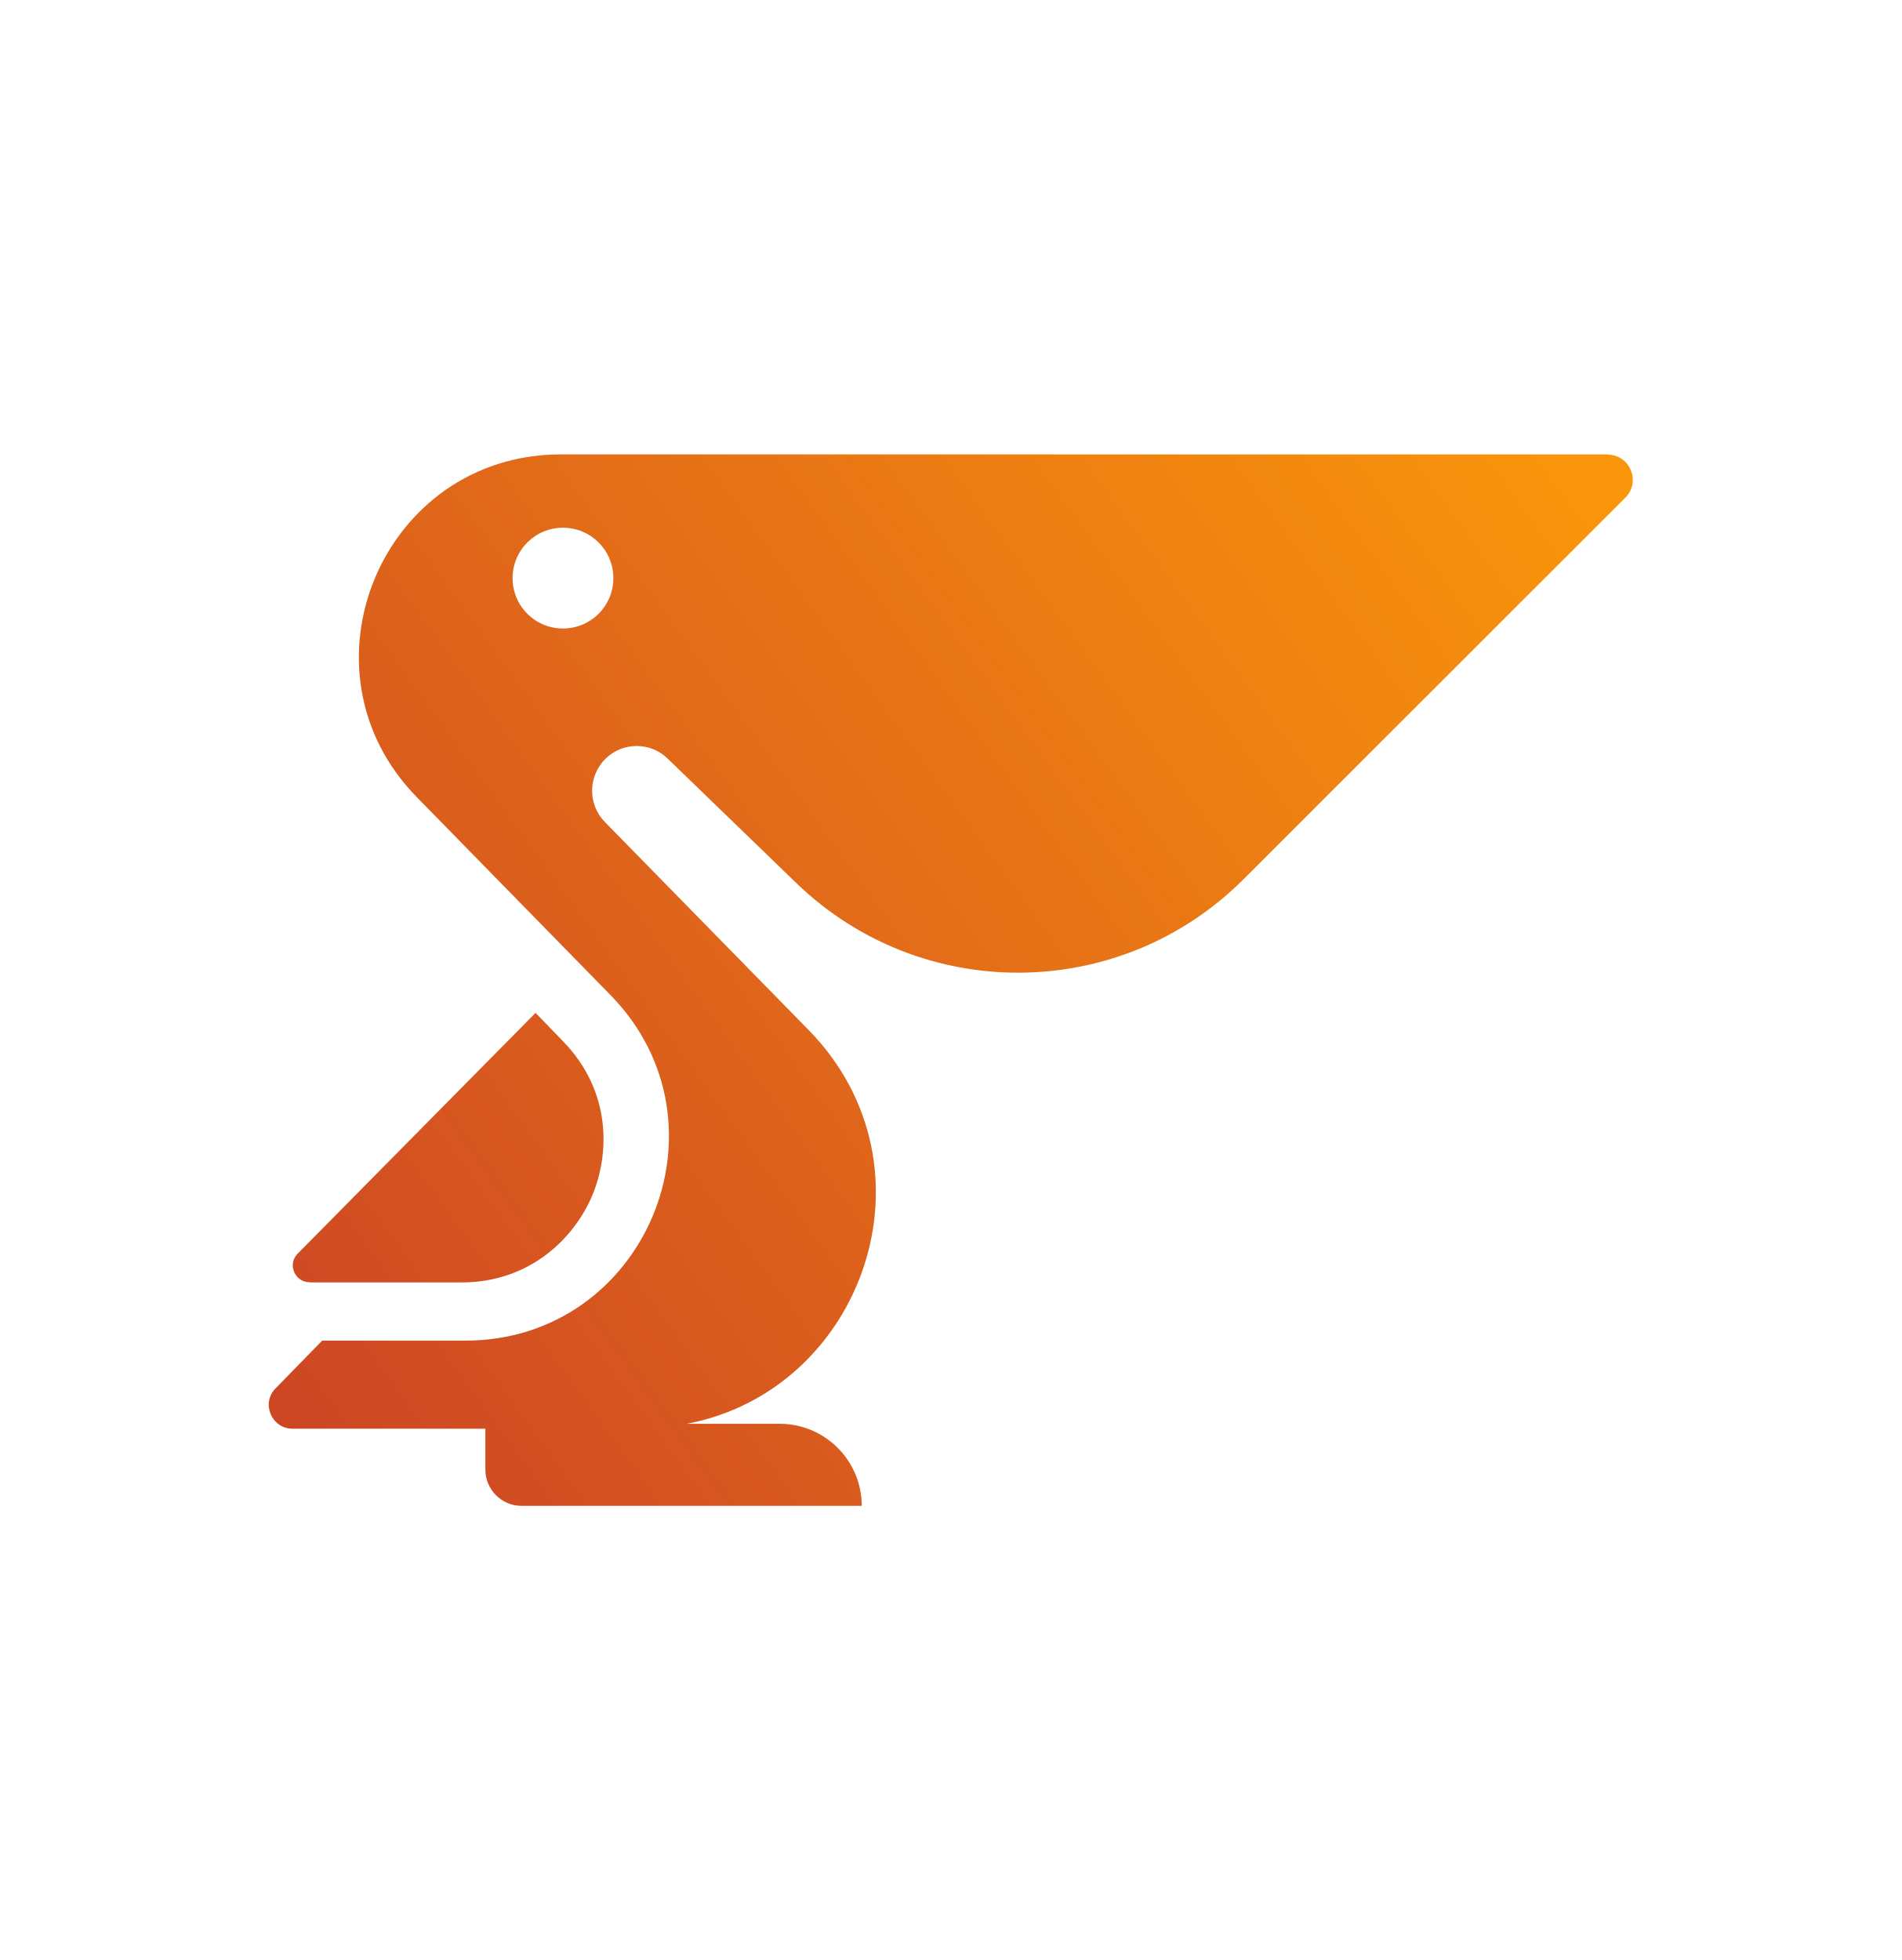
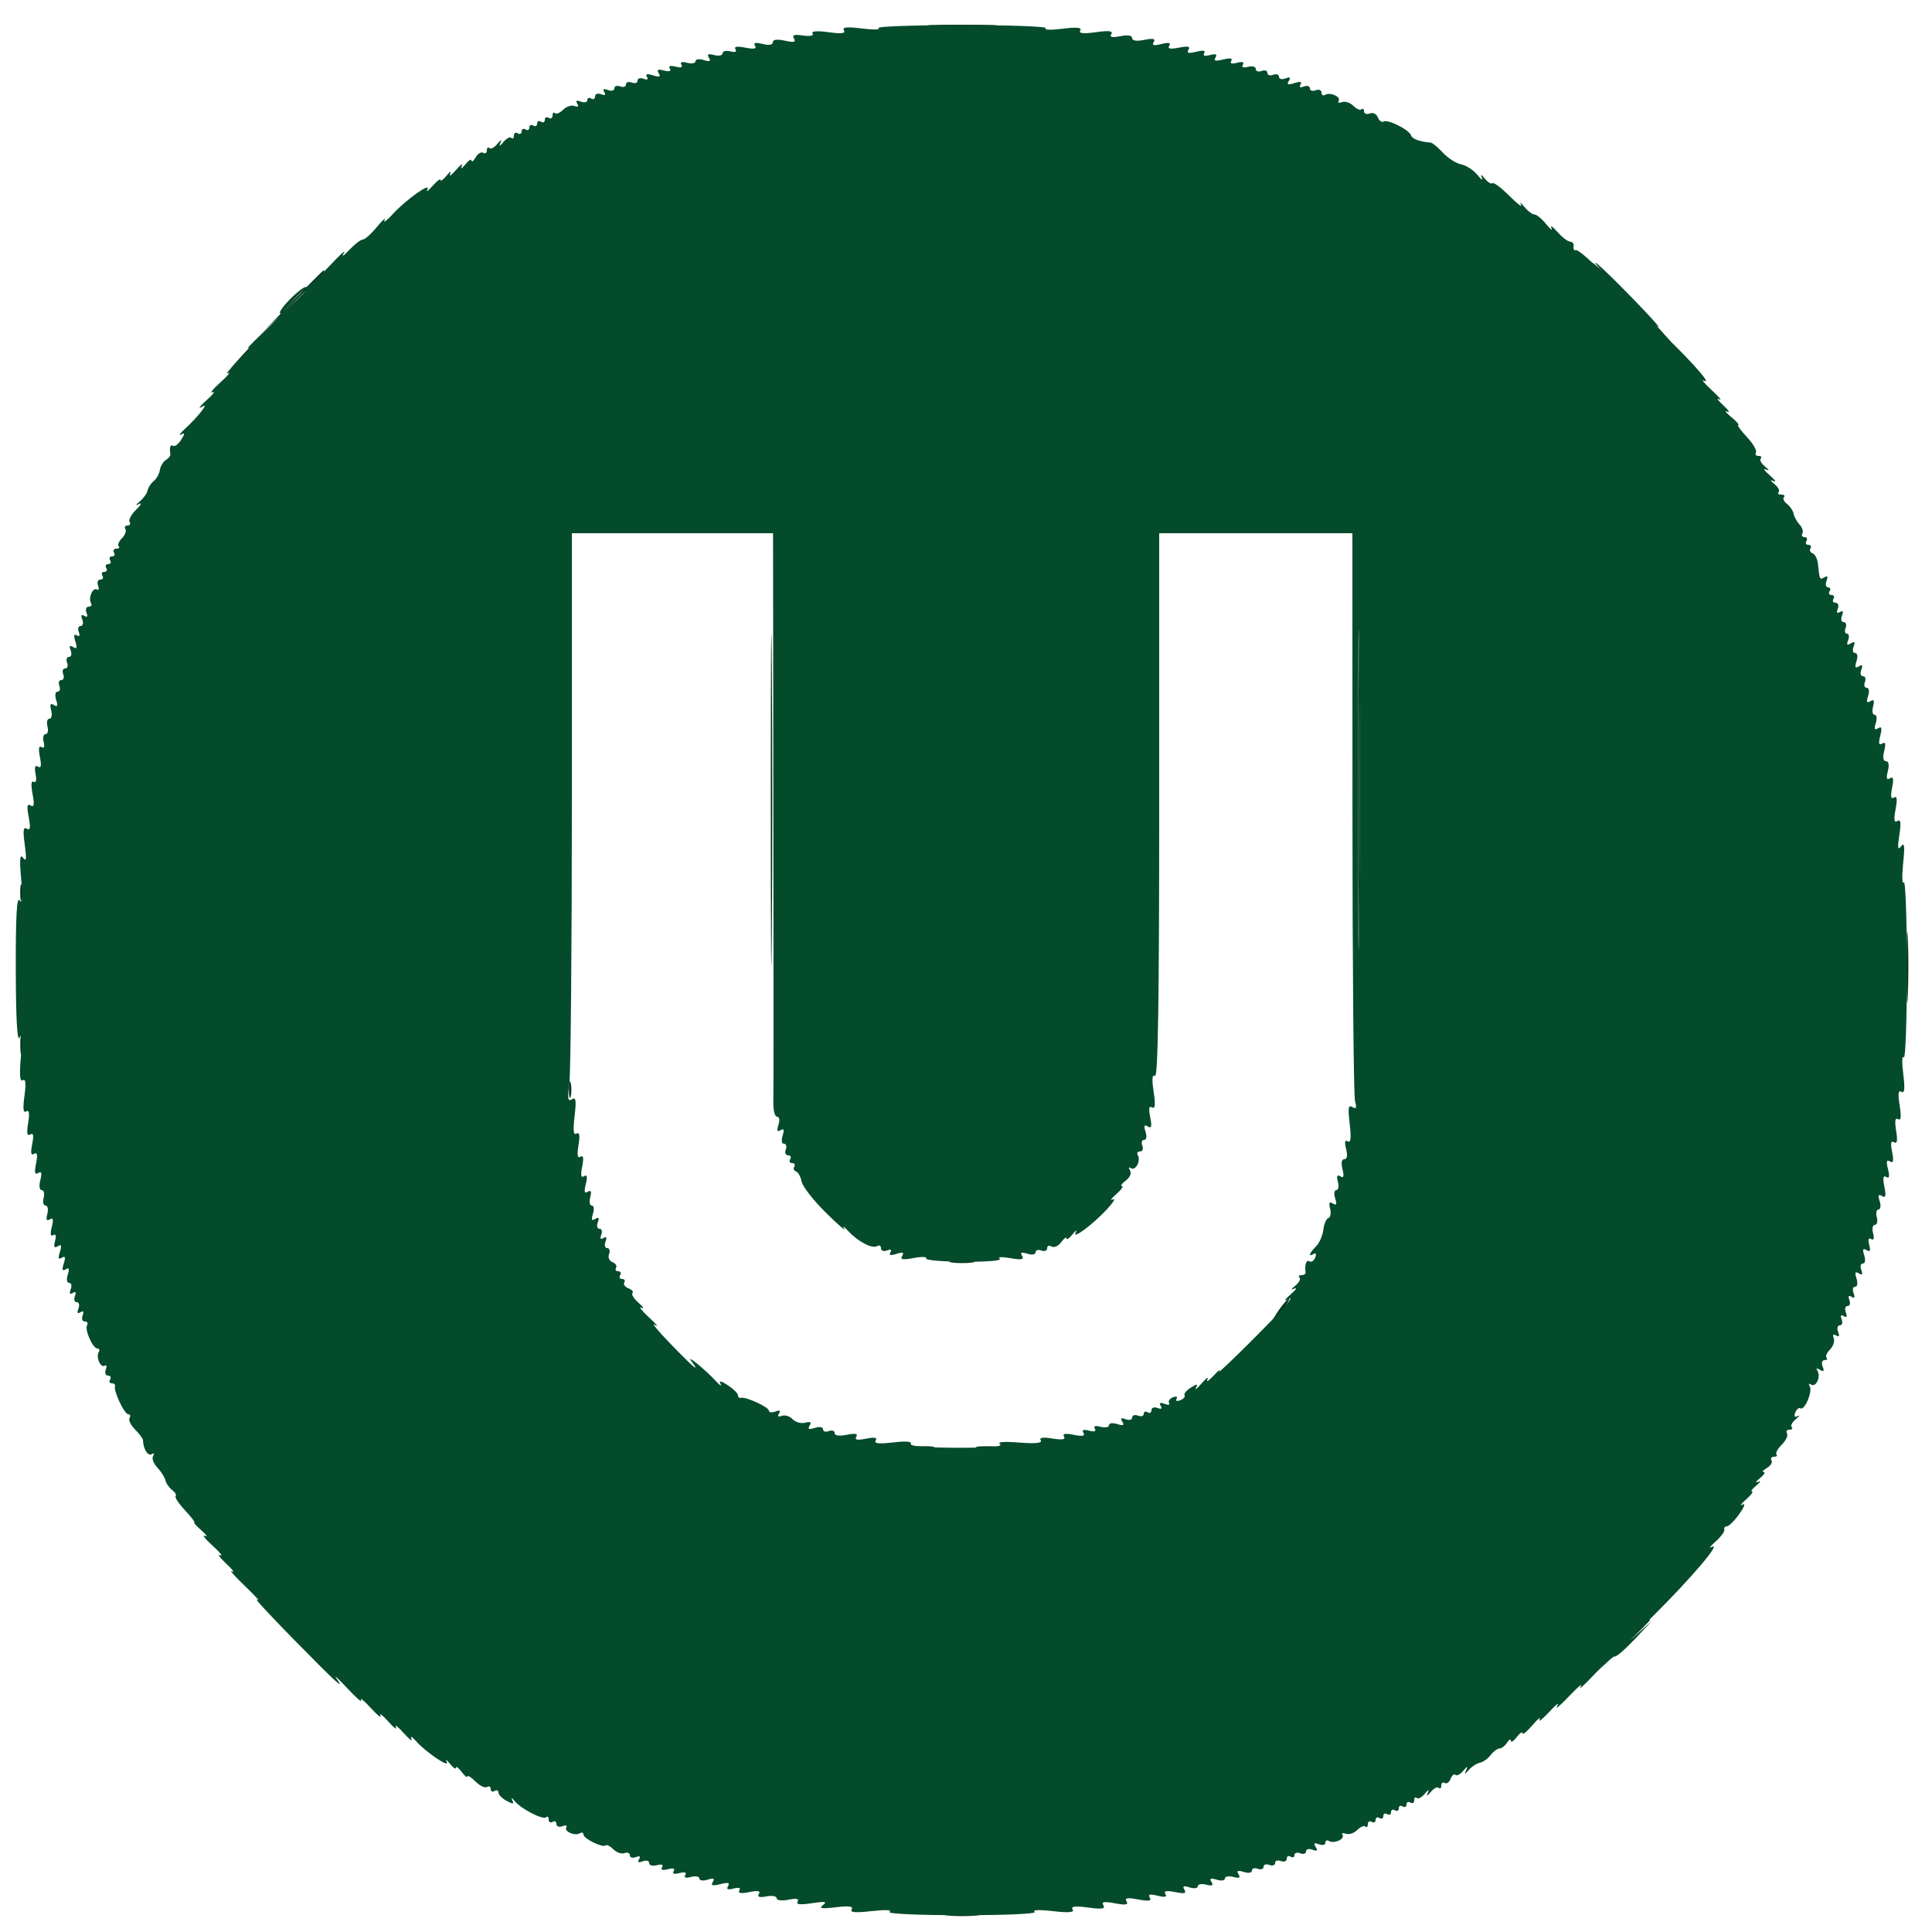
- <svg xmlns="http://www.w3.org/2000/svg" id="Layer_1" version="1.1" viewBox="0 0 852.9 879.1">
-   <defs>
-     <style>
-       .st0 {
-         fill: url(#linear-gradient1);
-       }
- 
-       .st1 {
-         fill: url(#linear-gradient);
-       }
-     </style>
-     <linearGradient id="linear-gradient" x1="697" y1="178.3" x2="113.3" y2="602.5" gradientUnits="userSpaceOnUse">
-       <stop offset="0" stop-color="#fa960b" />
-       <stop offset="1" stop-color="#ce4724" />
-     </linearGradient>
-     <linearGradient id="linear-gradient1" x1="685.5" y1="162.4" x2="101.7" y2="586.7" gradientUnits="userSpaceOnUse">
-       <stop offset="0" stop-color="#fa960b" />
-       <stop offset="1" stop-color="#ce4724" />
-     </linearGradient>
-   </defs>
-   <path class="st1" d="M138.8,575.2h68.1c31.1,0,50.7-20.1,58.7-38.9,7.9-18.8,8.7-46.8-13-69.2l-12.4-12.8-106.7,108c-4.7,4.7-1.3,12.8,5.3,12.8Z" />
-   <path class="st0" d="M721,203.8H251.6c-80.2,0-120.7,96.6-64.6,153.8l87.1,89c56.1,57.8,15.2,154.7-65.4,154.7h-64.2l-20.9,21.4c-6.6,6.7-1.8,18.1,7.6,18.1h86.5v18.4c0,8.9,7.3,16.2,16.2,16.2h152.6c0-20.3-16.5-36.8-36.8-36.8h-41.7c79-14.9,114.7-114.9,54.9-176.4l-91.6-93.5c-7.8-8-7.6-20.7.4-28.5,3.9-3.8,8.9-5.6,13.9-5.6s10.1,1.9,13.9,5.7l57.6,55.7c56.1,54.3,145.4,53.6,200.6-1.6l171.3-171.2c7.1-7.1,2.1-19.3-8-19.3ZM252.5,281.9c-12.5,0-22.6-10.1-22.6-22.6s10.1-22.6,22.6-22.6,22.6,10.1,22.6,22.6-10.1,22.6-22.6,22.6Z" />
+ <svg xmlns="http://www.w3.org/2000/svg" width="500" height="500" viewBox="0 0 500 500" version="1.1">
+   <path d="M 241.750 6.743 C 245.738 6.932, 252.262 6.932, 256.250 6.743 C 260.238 6.553, 256.975 6.397, 249 6.397 C 241.025 6.397, 237.762 6.553, 241.750 6.743 M 415.500 72 C 417.648 74.200, 419.631 76, 419.906 76 C 420.181 76, 418.648 74.200, 416.500 72 C 414.352 69.800, 412.369 68, 412.094 68 C 411.819 68, 413.352 69.800, 415.500 72 M 75.477 78.250 L 67.500 86.500 75.750 78.523 C 83.412 71.115, 84.456 70, 83.727 70 C 83.576 70, 79.864 73.713, 75.477 78.250 M 426 82.313 C 426 82.485, 427.462 83.948, 429.250 85.563 L 432.500 88.500 429.563 85.250 C 426.825 82.221, 426 81.540, 426 82.313 M 62.437 92.250 L 59.500 95.500 62.750 92.563 C 64.537 90.948, 66 89.485, 66 89.313 C 66 88.540, 65.175 89.221, 62.437 92.250 M 199.473 207 C 199.473 245.225, 199.598 260.862, 199.750 241.750 C 199.902 222.637, 199.902 191.362, 199.750 172.250 C 199.598 153.137, 199.473 168.775, 199.473 207 M 351.472 204.500 C 351.472 241.350, 351.597 256.280, 351.750 237.677 C 351.902 219.075, 351.902 188.925, 351.749 170.677 C 351.597 152.430, 351.472 167.650, 351.472 204.500 M 5.232 231 C 5.232 232.925, 5.438 233.713, 5.689 232.750 C 5.941 231.787, 5.941 230.213, 5.689 229.250 C 5.438 228.287, 5.232 229.075, 5.232 231 M 493.400 250.500 C 493.401 258.750, 493.556 261.992, 493.744 257.704 C 493.932 253.417, 493.931 246.667, 493.742 242.704 C 493.552 238.742, 493.399 242.250, 493.400 250.500 M 5.252 270.500 C 5.263 272.700, 5.468 273.482, 5.707 272.238 C 5.946 270.994, 5.937 269.194, 5.687 268.238 C 5.437 267.282, 5.241 268.300, 5.252 270.500 M 147.232 282 C 147.232 283.925, 147.438 284.712, 147.689 283.750 C 147.941 282.788, 147.941 281.212, 147.689 280.250 C 147.438 279.288, 147.232 280.075, 147.232 282 M 246.250 326.716 C 247.762 326.945, 250.238 326.945, 251.750 326.716 C 253.262 326.487, 252.025 326.300, 249 326.300 C 245.975 326.300, 244.738 326.487, 246.250 326.716 M 331 339 C 329.825 340.650, 329.089 342, 329.364 342 C 329.639 342, 330.825 340.650, 332 339 C 333.175 337.350, 333.911 336, 333.636 336 C 333.361 336, 332.175 337.350, 331 339 M 236.750 374.706 C 237.988 374.944, 240.012 374.944, 241.250 374.706 C 242.488 374.467, 241.475 374.272, 239 374.272 C 236.525 374.272, 235.512 374.467, 236.750 374.706 M 253.264 374.718 C 254.784 374.947, 257.034 374.941, 258.264 374.704 C 259.494 374.467, 258.250 374.279, 255.500 374.286 C 252.750 374.294, 251.744 374.488, 253.264 374.718 M 419.971 425.750 L 413.500 432.500 420.250 426.029 C 423.962 422.470, 427 419.432, 427 419.279 C 427 418.543, 425.982 419.480, 419.971 425.750 M 245.250 495.728 C 247.313 495.944, 250.688 495.944, 252.750 495.728 C 254.813 495.513, 253.125 495.336, 249 495.336 C 244.875 495.336, 243.188 495.513, 245.250 495.728" stroke="none" fill="#04341c" fill-rule="evenodd" />
+   <path d="M 227.345 7.273 C 227.980 7.699, 226.070 7.744, 223.099 7.375 C 219.178 6.886, 217.890 7.014, 218.401 7.839 C 218.907 8.659, 217.791 8.796, 214.395 8.331 C 211.427 7.924, 209.910 8.046, 210.291 8.662 C 210.654 9.250, 209.665 9.458, 207.805 9.185 C 205.523 8.850, 204.916 9.056, 205.483 9.973 C 206.062 10.909, 205.482 11.045, 203.125 10.527 C 201.105 10.084, 200 10.230, 200 10.940 C 200 11.628, 199.012 11.790, 197.351 11.373 C 195.505 10.910, 194.914 11.051, 195.401 11.839 C 195.893 12.636, 195.152 12.780, 192.894 12.329 C 190.746 11.899, 189.906 12.038, 190.346 12.751 C 190.759 13.419, 190.260 13.619, 189.001 13.290 C 187.901 13.002, 187 13.227, 187 13.790 C 187 14.352, 186.030 14.559, 184.844 14.249 C 183.274 13.838, 182.900 14.029, 183.469 14.950 C 184.045 15.881, 183.691 16.037, 182.125 15.540 C 180.951 15.167, 180 15.301, 180 15.839 C 180 16.375, 179.030 16.559, 177.844 16.249 C 176.462 15.888, 175.924 16.067, 176.345 16.749 C 176.766 17.431, 176.228 17.611, 174.845 17.249 C 173.462 16.888, 172.924 17.067, 173.345 17.749 C 173.766 18.431, 173.228 18.611, 171.845 18.249 C 170.274 17.838, 169.900 18.029, 170.469 18.950 C 171.051 19.892, 170.676 20.032, 169 19.500 C 167.479 19.017, 166.969 19.141, 167.427 19.881 C 167.851 20.568, 167.525 20.755, 166.552 20.382 C 165.698 20.054, 165 20.270, 165 20.862 C 165 21.453, 164.325 21.678, 163.500 21.362 C 162.675 21.045, 162 21.270, 162 21.862 C 162 22.453, 161.325 22.678, 160.500 22.362 C 159.675 22.045, 159 22.270, 159 22.862 C 159 23.454, 158.252 23.650, 157.336 23.299 C 156.225 22.872, 155.910 23.045, 156.388 23.819 C 156.856 24.575, 156.566 24.771, 155.552 24.382 C 154.696 24.053, 154 24.309, 154 24.952 C 154 25.593, 153.550 25.840, 153 25.500 C 152.450 25.160, 152 25.344, 152 25.910 C 152 26.475, 151.251 26.650, 150.336 26.299 C 149.225 25.872, 148.910 26.045, 149.388 26.819 C 149.842 27.553, 149.583 27.777, 148.681 27.431 C 147.898 27.131, 146.578 27.564, 145.748 28.395 C 144.918 29.225, 143.960 29.626, 143.619 29.286 C 143.279 28.945, 143 29.218, 143 29.892 C 143 30.566, 142.550 30.840, 142 30.500 C 141.450 30.160, 141 30.385, 141 31 C 141 31.615, 140.550 31.840, 140 31.500 C 139.450 31.160, 139 31.385, 139 32 C 139 32.615, 138.550 32.840, 138 32.500 C 137.450 32.160, 137 32.385, 137 33 C 137 33.615, 136.550 33.840, 136 33.500 C 135.450 33.160, 135 33.385, 135 34 C 135 34.615, 134.550 34.840, 134 34.500 C 133.450 34.160, 133 34.434, 133 35.108 C 133 35.782, 132.707 36.040, 132.349 35.682 C 131.991 35.324, 131.057 35.812, 130.275 36.766 C 129.325 37.923, 129.067 38.001, 129.500 37 C 129.933 35.999, 129.675 36.077, 128.725 37.234 C 127.943 38.188, 127.009 38.676, 126.651 38.318 C 126.293 37.960, 126 38.218, 126 38.892 C 126 39.566, 125.578 39.857, 125.061 39.538 C 124.545 39.219, 123.659 39.755, 123.092 40.729 C 122.525 41.703, 122.047 42.076, 122.030 41.559 C 122.014 41.041, 121.292 41.491, 120.426 42.559 C 119.560 43.626, 119.149 43.825, 119.513 43 C 119.876 42.175, 119.195 42.625, 118 44 C 116.805 45.375, 116.124 45.825, 116.487 45 C 116.851 44.175, 116.440 44.374, 115.574 45.441 C 114.708 46.509, 114 47.021, 114 46.580 C 114 46.139, 113.066 46.841, 111.924 48.139 C 110.782 49.438, 110.188 49.849, 110.604 49.053 C 111.698 46.963, 105.059 51.671, 101.666 55.392 C 100.107 57.101, 99.140 57.825, 99.517 57 C 99.895 56.175, 99 56.962, 97.529 58.750 C 96.058 60.537, 94.416 62, 93.880 62 C 93.343 62, 91.745 63.237, 90.327 64.750 C 88.910 66.263, 88.306 66.600, 88.986 65.500 C 89.665 64.400, 87.916 65.975, 85.099 69 C 82.282 72.025, 79.599 74.410, 79.137 74.299 C 78.675 74.189, 76.792 75.652, 74.952 77.549 C 73.113 79.447, 72.033 81.014, 72.554 81.032 C 73.074 81.049, 71.025 83.356, 68 86.158 C 64.975 88.959, 63.400 90.694, 64.500 90.012 C 65.600 89.330, 64.475 90.698, 62 93.053 C 59.525 95.408, 58.175 96.997, 59 96.583 C 59.825 96.170, 58.925 97.257, 57 99 C 55.075 100.743, 54.175 101.873, 55 101.512 C 55.825 101.151, 55.150 102.062, 53.500 103.537 C 51.850 105.013, 51.175 105.859, 52 105.418 C 53.325 104.710, 53.328 104.843, 52.032 106.558 C 51.225 107.626, 49.425 109.545, 48.032 110.822 C 46.639 112.100, 46.096 112.840, 46.824 112.468 C 47.911 111.912, 47.919 112.156, 46.874 113.831 C 46.173 114.953, 45.240 115.648, 44.800 115.376 C 44.088 114.936, 43.832 115.745, 44.085 117.638 C 44.132 117.989, 43.602 118.628, 42.906 119.058 C 42.210 119.488, 41.522 120.651, 41.376 121.643 C 41.231 122.634, 40.524 123.909, 39.806 124.476 C 39.088 125.043, 38.360 126.151, 38.188 126.938 C 38.017 127.726, 37.117 128.995, 36.188 129.759 C 35.050 130.696, 34.989 130.913, 36 130.427 C 36.825 130.030, 36.478 130.699, 35.228 131.913 C 33.978 133.126, 33.217 134.542, 33.537 135.060 C 33.856 135.577, 33.615 136, 33 136 C 32.385 136, 32.138 136.414, 32.450 136.919 C 32.763 137.425, 32.361 138.496, 31.557 139.300 C 30.753 140.104, 30.374 141.040, 30.714 141.381 C 31.055 141.721, 30.782 142, 30.108 142 C 29.434 142, 29.160 142.450, 29.500 143 C 29.840 143.550, 29.615 144, 29 144 C 28.385 144, 28.160 144.450, 28.500 145 C 28.840 145.550, 28.615 146, 28 146 C 27.385 146, 27.160 146.450, 27.500 147 C 27.840 147.550, 27.615 148, 27 148 C 26.385 148, 26.160 148.450, 26.500 149 C 26.840 149.550, 26.593 150, 25.952 150 C 25.309 150, 25.053 150.696, 25.382 151.552 C 25.709 152.406, 25.579 152.858, 25.093 152.558 C 24.027 151.899, 22.762 154.806, 23.556 156.090 C 23.865 156.591, 23.593 157, 22.952 157 C 22.309 157, 22.053 157.696, 22.382 158.552 C 22.771 159.566, 22.575 159.856, 21.819 159.388 C 21.045 158.910, 20.872 159.225, 21.299 160.336 C 21.650 161.252, 21.454 162, 20.862 162 C 20.270 162, 20.054 162.698, 20.382 163.552 C 20.755 164.525, 20.568 164.851, 19.881 164.427 C 19.141 163.969, 19.017 164.479, 19.500 166 C 20.035 167.686, 19.894 168.053, 18.937 167.461 C 18.029 166.900, 17.845 167.153, 18.299 168.336 C 18.650 169.252, 18.454 170, 17.862 170 C 17.270 170, 17.045 170.675, 17.362 171.500 C 17.678 172.325, 17.453 173, 16.862 173 C 16.270 173, 16.045 173.675, 16.362 174.500 C 16.678 175.325, 16.453 176, 15.862 176 C 15.270 176, 15.045 176.675, 15.362 177.500 C 15.678 178.325, 15.471 179, 14.901 179 C 14.300 179, 14.148 179.892, 14.540 181.125 C 15.037 182.691, 14.881 183.045, 13.950 182.469 C 13.029 181.900, 12.838 182.274, 13.249 183.844 C 13.559 185.030, 13.352 186, 12.790 186 C 12.227 186, 12.002 186.900, 12.290 188 C 12.577 189.100, 12.352 190, 11.790 190 C 11.227 190, 11.002 190.901, 11.290 192.001 C 11.619 193.260, 11.419 193.759, 10.751 193.346 C 10.038 192.906, 9.899 193.746, 10.329 195.894 C 10.780 198.151, 10.636 198.893, 9.840 198.401 C 9.069 197.925, 8.869 198.536, 9.211 200.321 C 9.515 201.913, 9.321 202.699, 8.717 202.325 C 8.081 201.932, 7.976 203.058, 8.425 205.454 C 8.950 208.249, 8.823 209.009, 7.925 208.454 C 7.028 207.899, 6.901 208.659, 7.425 211.454 C 7.949 214.243, 7.822 215.008, 6.929 214.456 C 6.027 213.899, 5.898 214.927, 6.406 218.608 C 6.917 222.302, 6.811 223.133, 5.974 222 C 5.144 220.877, 5.019 222.257, 5.479 227.500 C 5.912 232.447, 5.790 234.060, 5.061 233 C 4.338 231.948, 4.047 237.324, 4.086 251 C 4.122 263.887, 4.457 269.822, 5.075 268.500 C 5.700 267.162, 5.812 268.772, 5.413 273.366 C 4.996 278.162, 5.142 280.031, 5.896 279.564 C 6.644 279.102, 6.777 280.346, 6.331 283.605 C 5.878 286.909, 6.013 288.110, 6.783 287.634 C 7.542 287.165, 7.697 288.091, 7.285 290.633 C 6.860 293.253, 7.016 294.108, 7.829 293.606 C 8.638 293.106, 8.784 293.832, 8.329 296.106 C 7.874 298.379, 8.019 299.106, 8.829 298.606 C 9.638 298.106, 9.784 298.832, 9.329 301.106 C 8.858 303.458, 9.006 304.114, 9.884 303.572 C 10.748 303.038, 10.900 303.549, 10.432 305.416 C 10.053 306.923, 10.206 308, 10.798 308 C 11.356 308, 11.577 308.900, 11.290 310 C 11.002 311.100, 11.227 312, 11.790 312 C 12.352 312, 12.559 312.970, 12.249 314.156 C 11.853 315.670, 12.042 316.092, 12.883 315.573 C 13.756 315.033, 13.895 315.572, 13.394 317.565 C 12.940 319.373, 13.065 320.078, 13.761 319.648 C 14.429 319.235, 14.607 319.786, 14.249 321.155 C 13.838 322.726, 14.029 323.100, 14.950 322.531 C 15.892 321.949, 16.032 322.324, 15.500 324 C 14.981 325.635, 15.118 326.045, 16 325.500 C 16.882 324.955, 17.019 325.365, 16.500 327 C 15.981 328.635, 16.118 329.045, 17 328.500 C 17.872 327.961, 18.024 328.349, 17.540 329.875 C 17.148 331.108, 17.300 332, 17.901 332 C 18.471 332, 18.650 332.749, 18.299 333.664 C 17.872 334.775, 18.045 335.090, 18.819 334.612 C 19.575 334.144, 19.771 334.434, 19.382 335.448 C 19.054 336.302, 19.270 337, 19.862 337 C 20.454 337, 20.650 337.748, 20.299 338.664 C 19.872 339.775, 20.045 340.090, 20.819 339.612 C 21.575 339.144, 21.771 339.434, 21.382 340.448 C 21.053 341.304, 21.309 342, 21.952 342 C 22.593 342, 22.861 342.416, 22.546 342.925 C 21.833 344.079, 23.999 349, 25.220 349 C 25.714 349, 25.865 349.409, 25.556 349.910 C 24.762 351.194, 26.027 354.101, 27.093 353.442 C 27.579 353.142, 27.709 353.594, 27.382 354.448 C 27.053 355.304, 27.309 356, 27.952 356 C 28.593 356, 28.840 356.450, 28.500 357 C 28.160 357.550, 28.359 358, 28.941 358 C 29.523 358, 29.893 358.338, 29.762 358.750 C 29.361 360.015, 32.183 366, 33.180 366 C 33.696 366, 33.850 366.434, 33.523 366.964 C 33.195 367.493, 33.843 368.843, 34.964 369.964 C 36.084 371.084, 37.005 372.337, 37.012 372.750 C 37.047 374.936, 38.279 376.945, 39.227 376.360 C 39.859 375.969, 40.022 376.156, 39.618 376.809 C 39.238 377.424, 39.731 378.768, 40.714 379.797 C 41.696 380.825, 42.637 382.304, 42.805 383.083 C 42.973 383.862, 43.753 384.994, 44.539 385.599 C 45.326 386.203, 45.738 386.929, 45.455 387.212 C 45.172 387.494, 46.260 389.137, 47.872 390.863 C 49.484 392.588, 50.572 394, 50.290 394 C 50.009 394, 50.841 394.934, 52.139 396.076 C 53.438 397.218, 53.825 397.855, 53 397.492 C 52.175 397.129, 53.075 398.257, 55 400 C 56.925 401.743, 57.825 402.868, 57 402.500 C 56.175 402.132, 56.868 403.107, 58.539 404.666 C 60.210 406.225, 60.885 407.114, 60.039 406.642 C 59.193 406.169, 60.750 407.938, 63.500 410.572 C 66.250 413.206, 67.600 414.730, 66.500 413.958 C 65.400 413.187, 69.675 417.825, 76 424.265 C 87.256 435.728, 89.513 437.777, 86.996 434.250 C 86.309 433.288, 87.641 434.525, 89.956 437 C 92.271 439.475, 93.843 440.825, 93.451 440 C 93.058 439.175, 94.176 440.075, 95.937 442 C 97.697 443.925, 98.832 444.825, 98.459 444 C 98.086 443.175, 98.987 443.850, 100.463 445.500 C 101.938 447.150, 102.838 447.825, 102.463 447 C 102.087 446.175, 102.987 446.850, 104.463 448.500 C 105.938 450.150, 106.848 450.825, 106.486 450 C 106.123 449.175, 106.653 449.440, 107.663 450.589 C 110.196 453.470, 116.550 457.755, 115.606 455.947 C 115.191 455.151, 115.560 455.374, 116.426 456.441 C 117.292 457.509, 118 457.985, 118 457.500 C 118 457.015, 118.661 457.491, 119.468 458.559 C 120.276 459.626, 120.951 460.162, 120.968 459.750 C 120.986 459.337, 121.916 459.916, 123.036 461.036 C 124.157 462.157, 125.507 462.805, 126.036 462.477 C 126.566 462.150, 127 462.385, 127 463 C 127 463.615, 127.450 463.840, 128 463.500 C 128.550 463.160, 129 463.343, 129 463.906 C 129 464.469, 129.954 465.440, 131.121 466.065 C 132.830 466.979, 133.106 466.938, 132.547 465.850 C 132.164 465.107, 132.448 465.218, 133.176 466.096 C 134.917 468.196, 140.574 471.092, 141.373 470.293 C 141.718 469.949, 142 470.218, 142 470.892 C 142 471.566, 142.450 471.840, 143 471.500 C 143.550 471.160, 144 471.407, 144 472.048 C 144 472.691, 144.696 472.947, 145.552 472.618 C 146.406 472.291, 146.858 472.421, 146.558 472.907 C 145.899 473.973, 148.806 475.238, 150.090 474.444 C 150.591 474.135, 151 474.286, 151 474.780 C 151 475.841, 156.035 478.298, 156.748 477.585 C 157.018 477.316, 157.918 477.775, 158.748 478.605 C 159.578 479.436, 160.875 479.878, 161.629 479.589 C 162.383 479.300, 163 479.547, 163 480.138 C 163 480.730, 163.698 480.946, 164.552 480.618 C 165.566 480.229, 165.856 480.425, 165.388 481.181 C 164.910 481.955, 165.225 482.128, 166.336 481.701 C 167.258 481.347, 168 481.547, 168 482.148 C 168 482.745, 168.901 482.998, 170.001 482.710 C 171.262 482.380, 171.759 482.581, 171.345 483.251 C 170.924 483.933, 171.462 484.112, 172.845 483.751 C 174.228 483.389, 174.766 483.569, 174.345 484.251 C 173.924 484.933, 174.462 485.112, 175.845 484.751 C 177.228 484.389, 177.766 484.569, 177.345 485.251 C 176.924 485.933, 177.462 486.112, 178.844 485.751 C 180.030 485.441, 181 485.625, 181 486.161 C 181 486.699, 181.951 486.833, 183.125 486.460 C 184.682 485.966, 185.043 486.121, 184.476 487.039 C 183.894 487.980, 184.381 488.121, 186.435 487.606 C 188.428 487.105, 188.967 487.244, 188.427 488.117 C 187.908 488.958, 188.330 489.147, 189.845 488.751 C 191.226 488.390, 191.766 488.569, 191.346 489.249 C 190.906 489.962, 191.746 490.101, 193.894 489.671 C 196.151 489.220, 196.893 489.364, 196.401 490.160 C 195.924 490.932, 196.542 491.130, 198.351 490.784 C 199.808 490.505, 201 490.721, 201 491.264 C 201 491.830, 202.299 491.990, 204.050 491.640 C 206.129 491.224, 206.884 491.378, 206.423 492.124 C 205.950 492.889, 207.064 493.017, 210.123 492.550 C 213.511 492.033, 214.161 492.140, 213 493.023 C 211.837 493.908, 212.580 494.037, 216.302 493.595 C 219.713 493.189, 220.903 493.349, 220.410 494.145 C 219.912 494.952, 221.367 495.076, 225.609 494.589 C 229.031 494.196, 230.965 494.276, 230.223 494.782 C 229.480 495.288, 237.323 495.651, 249 495.651 C 260.677 495.651, 268.520 495.288, 267.777 494.782 C 267.035 494.276, 268.969 494.196, 272.391 494.589 C 276.633 495.076, 278.088 494.952, 277.590 494.145 C 277.095 493.345, 278.246 493.209, 281.605 493.669 C 285.180 494.160, 286.131 494.021, 285.558 493.094 C 284.988 492.172, 285.721 492.045, 288.546 492.575 C 291.341 493.099, 292.101 492.972, 291.546 492.075 C 290.991 491.177, 291.751 491.050, 294.546 491.575 C 297.303 492.092, 298.097 491.966, 297.561 491.098 C 297.035 490.248, 297.593 490.111, 299.565 490.606 C 301.479 491.086, 302.089 490.953, 301.599 490.161 C 301.107 489.364, 301.848 489.220, 304.106 489.671 C 306.545 490.159, 307.124 490.010, 306.530 489.049 C 305.956 488.119, 306.310 487.964, 307.875 488.460 C 309.049 488.833, 310 488.699, 310 488.161 C 310 487.625, 310.970 487.441, 312.156 487.751 C 313.726 488.162, 314.100 487.971, 313.531 487.050 C 312.955 486.119, 313.309 485.963, 314.875 486.460 C 316.049 486.833, 317 486.699, 317 486.161 C 317 485.625, 317.970 485.441, 319.156 485.751 C 320.726 486.162, 321.100 485.971, 320.531 485.050 C 319.955 484.119, 320.309 483.963, 321.875 484.460 C 323.108 484.852, 324 484.700, 324 484.099 C 324 483.529, 324.675 483.322, 325.500 483.638 C 326.325 483.955, 327 483.730, 327 483.138 C 327 482.547, 327.675 482.322, 328.500 482.638 C 329.325 482.955, 330 482.730, 330 482.138 C 330 481.547, 330.675 481.322, 331.500 481.638 C 332.325 481.955, 333 481.689, 333 481.048 C 333 480.407, 333.450 480.160, 334 480.500 C 334.550 480.840, 335 480.656, 335 480.090 C 335 479.525, 335.675 479.322, 336.500 479.638 C 337.325 479.955, 338 479.730, 338 479.138 C 338 478.546, 338.748 478.350, 339.664 478.701 C 340.880 479.168, 341.105 478.979, 340.500 478 C 339.895 477.021, 340.120 476.832, 341.336 477.299 C 342.251 477.650, 343 477.475, 343 476.910 C 343 476.344, 343.409 476.135, 343.910 476.444 C 345.194 477.238, 348.101 475.973, 347.442 474.907 C 347.142 474.421, 347.536 474.269, 348.319 474.569 C 349.102 474.869, 350.422 474.436, 351.252 473.605 C 352.082 472.775, 353.040 472.374, 353.381 472.714 C 353.721 473.055, 354 472.782, 354 472.108 C 354 471.434, 354.450 471.160, 355 471.500 C 355.550 471.840, 356 471.615, 356 471 C 356 470.385, 356.450 470.160, 357 470.500 C 357.550 470.840, 358 470.615, 358 470 C 358 469.385, 358.450 469.160, 359 469.500 C 359.550 469.840, 360 469.615, 360 469 C 360 468.385, 360.450 468.160, 361 468.500 C 361.550 468.840, 362 468.615, 362 468 C 362 467.385, 362.450 467.160, 363 467.500 C 363.550 467.840, 364 467.615, 364 467 C 364 466.385, 364.450 466.160, 365 466.500 C 365.550 466.840, 366 466.566, 366 465.892 C 366 465.218, 366.293 464.960, 366.651 465.318 C 367.009 465.676, 367.943 465.188, 368.725 464.234 C 369.675 463.077, 369.933 462.999, 369.500 464 C 369.067 465.001, 369.325 464.923, 370.275 463.766 C 371.057 462.812, 371.991 462.324, 372.349 462.682 C 372.707 463.040, 373 462.782, 373 462.108 C 373 461.434, 373.403 461.131, 373.895 461.435 C 374.388 461.740, 375.073 461.252, 375.419 460.351 C 375.764 459.451, 376.329 458.996, 376.675 459.341 C 377.020 459.686, 377.943 459.188, 378.725 458.234 C 379.675 457.077, 379.933 456.999, 379.500 458 C 378.924 459.333, 378.999 459.333, 380.179 458 C 380.910 457.175, 382.181 456.363, 383.004 456.195 C 383.827 456.027, 385.082 455.127, 385.793 454.195 C 386.504 453.263, 387.533 452.500, 388.080 452.500 C 388.626 452.500, 389.500 451.825, 390.021 451 C 390.543 450.175, 390.991 449.950, 391.016 450.500 C 391.042 451.050, 391.724 450.626, 392.532 449.559 C 393.339 448.491, 394.002 448.041, 394.005 448.559 C 394.008 449.076, 395.165 448.150, 396.577 446.500 C 397.989 444.850, 398.828 444.175, 398.440 445 C 398.053 445.825, 399.195 444.925, 400.979 443 C 402.762 441.075, 403.672 440.400, 403.001 441.500 C 402.329 442.600, 403.703 441.475, 406.054 439 C 408.405 436.525, 409.755 435.400, 409.055 436.500 C 408.356 437.600, 409.883 436.250, 412.450 433.500 C 415.016 430.750, 417.470 428.589, 417.901 428.698 C 418.333 428.806, 420.669 426.781, 423.093 424.198 L 427.500 419.500 422.981 423.500 C 420.496 425.700, 422.770 423.225, 428.034 418 C 437.714 408.391, 445.755 398.916, 443 400.364 C 442.175 400.798, 442.625 400.159, 444 398.944 C 445.375 397.729, 446.388 396.345, 446.250 395.868 C 446.113 395.390, 446.419 395, 446.932 395 C 447.444 395, 448.883 393.569, 450.129 391.819 C 451.453 389.959, 451.793 388.953, 450.947 389.396 C 450.151 389.812, 450.562 389.218, 451.861 388.076 C 453.159 386.934, 453.861 386, 453.420 386 C 452.979 386, 453.491 385.292, 454.559 384.426 C 455.626 383.560, 455.825 383.143, 455 383.500 C 454.175 383.857, 454.374 383.440, 455.441 382.574 C 456.509 381.708, 456.959 380.986, 456.441 380.970 C 455.924 380.953, 456.297 380.475, 457.271 379.908 C 458.245 379.341, 458.781 378.455, 458.462 377.939 C 458.143 377.422, 458.434 377, 459.108 377 C 459.782 377, 460.071 376.737, 459.750 376.417 C 459.429 376.096, 460.046 374.954, 461.120 373.880 C 462.194 372.806, 462.805 371.493, 462.477 370.964 C 462.150 370.434, 462.434 370, 463.108 370 C 463.782 370, 464.040 369.707, 463.682 369.349 C 463.324 368.991, 463.812 368.057, 464.766 367.275 C 465.719 366.492, 465.943 366.133, 465.261 366.478 C 464.447 366.889, 464.226 366.574, 464.616 365.558 C 464.943 364.707, 465.547 364.220, 465.959 364.474 C 467.027 365.135, 469.159 360.067, 468.358 358.771 C 467.985 358.167, 468.154 357.977, 468.741 358.340 C 470.001 359.119, 471.281 356.264, 470.349 354.755 C 469.931 354.079, 470.174 353.990, 471.015 354.510 C 471.977 355.104, 472.165 354.872, 471.701 353.664 C 471.337 352.714, 471.550 352, 472.198 352 C 472.822 352, 473.055 351.721, 472.714 351.381 C 472.374 351.040, 472.775 350.082, 473.605 349.252 C 474.436 348.422, 474.869 347.102, 474.569 346.319 C 474.223 345.417, 474.447 345.158, 475.181 345.612 C 475.955 346.090, 476.128 345.775, 475.701 344.664 C 475.350 343.748, 475.546 343, 476.138 343 C 476.730 343, 476.946 342.302, 476.618 341.448 C 476.229 340.434, 476.425 340.144, 477.181 340.612 C 477.955 341.090, 478.128 340.775, 477.701 339.664 C 477.350 338.748, 477.546 338, 478.138 338 C 478.730 338, 478.946 337.302, 478.618 336.448 C 478.229 335.434, 478.425 335.144, 479.181 335.612 C 479.955 336.090, 480.128 335.775, 479.701 334.664 C 479.350 333.749, 479.529 333, 480.099 333 C 480.700 333, 480.852 332.108, 480.460 330.875 C 479.960 329.300, 480.117 328.954, 481.063 329.539 C 481.971 330.100, 482.155 329.847, 481.701 328.664 C 481.350 327.749, 481.529 327, 482.099 327 C 482.700 327, 482.852 326.108, 482.460 324.875 C 481.963 323.309, 482.119 322.955, 483.050 323.531 C 483.971 324.100, 484.162 323.726, 483.751 322.155 C 483.389 320.772, 483.569 320.234, 484.251 320.655 C 484.933 321.076, 485.112 320.538, 484.751 319.156 C 484.441 317.970, 484.648 317, 485.210 317 C 485.773 317, 485.998 316.100, 485.710 315 C 485.423 313.900, 485.625 313, 486.161 313 C 486.699 313, 486.833 312.049, 486.460 310.875 C 485.964 309.310, 486.119 308.956, 487.049 309.530 C 488.010 310.124, 488.159 309.545, 487.671 307.106 C 487.220 304.848, 487.364 304.107, 488.161 304.599 C 488.953 305.089, 489.086 304.479, 488.606 302.565 C 488.106 300.573, 488.244 300.033, 489.116 300.572 C 489.994 301.114, 490.142 300.458, 489.671 298.106 C 489.216 295.832, 489.362 295.106, 490.171 295.606 C 490.984 296.108, 491.140 295.253, 490.715 292.633 C 490.304 290.101, 490.459 289.166, 491.212 289.631 C 491.974 290.102, 492.100 289.029, 491.629 286.080 C 491.143 283.041, 491.272 282.050, 492.088 282.554 C 492.911 283.063, 493.039 281.777, 492.553 277.878 C 492.185 274.920, 492.247 273.020, 492.692 273.655 C 493.136 274.290, 493.500 264.095, 493.500 251 C 493.500 237.906, 493.143 227.711, 492.706 228.346 C 492.269 228.981, 492.188 226.800, 492.525 223.500 C 492.992 218.930, 492.869 217.857, 492.010 219 C 491.144 220.152, 491.037 219.485, 491.550 216.123 C 492.043 212.896, 491.910 211.937, 491.045 212.472 C 490.184 213.004, 490.059 212.202, 490.575 209.454 C 491.074 206.793, 490.952 205.912, 490.153 206.405 C 489.366 206.892, 489.222 206.141, 489.671 203.894 C 490.142 201.542, 489.994 200.886, 489.116 201.428 C 488.252 201.962, 488.100 201.451, 488.568 199.584 C 488.978 197.950, 488.802 197, 488.089 197 C 487.369 197, 487.202 196.043, 487.627 194.351 C 488.106 192.440, 487.961 191.906, 487.106 192.435 C 486.246 192.966, 486.109 192.415, 486.606 190.435 C 487.121 188.381, 486.980 187.894, 486.039 188.476 C 485.121 189.043, 484.966 188.682, 485.460 187.125 C 485.833 185.951, 485.699 185, 485.161 185 C 484.625 185, 484.441 184.030, 484.751 182.844 C 485.162 181.274, 484.971 180.900, 484.050 181.469 C 483.119 182.045, 482.963 181.691, 483.460 180.125 C 483.852 178.892, 483.700 178, 483.099 178 C 482.529 178, 482.322 177.325, 482.638 176.500 C 482.955 175.675, 482.730 175, 482.138 175 C 481.546 175, 481.350 174.252, 481.701 173.336 C 482.155 172.153, 481.971 171.900, 481.063 172.461 C 480.117 173.046, 479.960 172.700, 480.460 171.125 C 480.852 169.892, 480.700 169, 480.099 169 C 479.529 169, 479.350 168.251, 479.701 167.336 C 480.168 166.120, 479.979 165.895, 479 166.500 C 478.021 167.105, 477.832 166.880, 478.299 165.664 C 478.650 164.749, 478.515 164, 478 164 C 477.485 164, 477.322 163.325, 477.638 162.500 C 477.955 161.675, 477.730 161, 477.138 161 C 476.546 161, 476.350 160.252, 476.701 159.336 C 477.128 158.225, 476.955 157.910, 476.181 158.388 C 475.425 158.856, 475.229 158.566, 475.618 157.552 C 475.947 156.696, 475.691 156, 475.048 156 C 474.407 156, 474.160 155.550, 474.500 155 C 474.840 154.450, 474.615 154, 474 154 C 473.385 154, 473.160 153.550, 473.500 153 C 473.840 152.450, 473.656 152, 473.090 152 C 472.525 152, 472.350 151.251, 472.701 150.336 C 473.131 149.217, 472.957 148.909, 472.170 149.395 C 470.950 150.149, 470.900 150.048, 470.499 146.042 C 470.364 144.690, 469.743 143.414, 469.120 143.207 C 468.497 142.999, 468.242 142.418, 468.553 141.915 C 468.864 141.412, 468.615 141, 468 141 C 467.385 141, 467.160 140.550, 467.500 140 C 467.840 139.450, 467.615 139, 467 139 C 466.385 139, 466.138 138.586, 466.450 138.081 C 466.763 137.575, 466.452 136.552, 465.759 135.807 C 465.067 135.062, 464.363 133.788, 464.195 132.976 C 464.027 132.164, 463.247 131.006, 462.461 130.401 C 461.674 129.797, 461.324 129.009, 461.682 128.651 C 462.040 128.293, 461.733 128, 461 128 C 460.267 128, 459.960 127.707, 460.318 127.349 C 460.676 126.991, 460.188 126.057, 459.234 125.275 C 458.088 124.334, 458.008 124.076, 459 124.513 C 459.825 124.876, 459.375 124.195, 458 123 C 456.625 121.805, 456.175 121.124, 457 121.487 C 457.992 121.924, 457.912 121.666, 456.766 120.725 C 455.812 119.943, 455.324 119.009, 455.682 118.651 C 456.040 118.293, 455.782 118, 455.108 118 C 454.434 118, 454.132 117.596, 454.437 117.102 C 454.743 116.608, 453.689 114.808, 452.095 113.102 C 450.501 111.396, 449.491 109.990, 449.849 109.978 C 450.207 109.966, 449.375 109.026, 448 107.891 C 446.625 106.755, 446.175 106.140, 447 106.523 C 447.825 106.906, 447.354 106.158, 445.953 104.860 C 444.552 103.562, 444.102 102.887, 444.953 103.361 C 445.804 103.834, 444.925 102.762, 443 100.979 C 441.075 99.195, 440.175 98.093, 441 98.529 C 443.034 99.605, 438.831 94.684, 432.007 88 C 428.918 84.975, 427.541 83.387, 428.946 84.471 C 430.351 85.556, 427.459 82.293, 422.521 77.221 C 413.489 67.946, 409.621 64.715, 416.047 71.815 C 417.946 73.913, 417.090 73.125, 414.144 70.065 C 411.198 67.004, 408.385 64.613, 407.894 64.750 C 407.402 64.888, 407.112 64.458, 407.250 63.795 C 407.387 63.133, 406.988 62.570, 406.363 62.545 C 405.737 62.520, 404.240 61.375, 403.037 60 C 401.833 58.625, 401.146 58.175, 401.511 59 C 401.875 59.825, 401.260 59.375, 400.144 58 C 399.028 56.625, 397.658 55.500, 397.100 55.500 C 396.542 55.500, 395.358 54.600, 394.469 53.500 C 393.579 52.400, 393.204 52.171, 393.634 52.992 C 394.065 53.812, 392.703 52.770, 390.608 50.675 C 388.514 48.580, 386.552 47.115, 386.249 47.418 C 385.946 47.721, 385.057 47.188, 384.275 46.234 C 383.334 45.088, 383.076 45.008, 383.513 46 C 383.876 46.825, 383.341 46.482, 382.324 45.238 C 381.306 43.994, 379.422 42.774, 378.137 42.526 C 376.852 42.279, 374.742 40.934, 373.448 39.538 C 372.154 38.142, 370.737 36.966, 370.298 36.923 C 367.324 36.638, 365.487 35.960, 365.178 35.033 C 364.692 33.577, 359.156 30.786, 358.075 31.453 C 357.599 31.748, 356.934 31.269, 356.596 30.391 C 356.247 29.479, 355.342 29.039, 354.492 29.365 C 353.671 29.680, 353 29.426, 353 28.802 C 353 28.178, 352.721 27.945, 352.381 28.286 C 352.040 28.626, 351.082 28.225, 350.252 27.395 C 349.422 26.564, 348.102 26.131, 347.319 26.431 C 346.536 26.731, 346.142 26.579, 346.442 26.093 C 347.101 25.027, 344.194 23.762, 342.910 24.556 C 342.409 24.865, 342 24.593, 342 23.952 C 342 23.311, 341.325 23.045, 340.500 23.362 C 339.675 23.678, 339 23.453, 339 22.862 C 339 22.270, 338.302 22.054, 337.448 22.382 C 336.475 22.755, 336.149 22.568, 336.573 21.881 C 337.031 21.141, 336.521 21.017, 335 21.500 C 333.314 22.035, 332.947 21.894, 333.539 20.937 C 334.100 20.029, 333.847 19.845, 332.664 20.299 C 331.748 20.650, 331 20.454, 331 19.862 C 331 19.270, 330.325 19.045, 329.500 19.362 C 328.675 19.678, 328 19.453, 328 18.862 C 328 18.270, 327.325 18.045, 326.500 18.362 C 325.675 18.678, 325 18.449, 325 17.852 C 325 17.255, 324.099 17.002, 322.999 17.290 C 321.738 17.620, 321.241 17.419, 321.655 16.749 C 322.076 16.067, 321.538 15.888, 320.155 16.249 C 318.786 16.607, 318.235 16.429, 318.648 15.761 C 319.078 15.065, 318.373 14.940, 316.565 15.394 C 314.572 15.895, 314.033 15.756, 314.573 14.883 C 315.092 14.042, 314.670 13.853, 313.155 14.249 C 311.786 14.607, 311.235 14.429, 311.648 13.761 C 312.078 13.065, 311.373 12.940, 309.565 13.394 C 307.573 13.894, 307.033 13.756, 307.572 12.884 C 308.114 12.006, 307.458 11.858, 305.106 12.329 C 302.848 12.780, 302.107 12.636, 302.599 11.839 C 303.089 11.047, 302.479 10.914, 300.565 11.394 C 298.573 11.894, 298.033 11.756, 298.572 10.884 C 299.113 10.008, 298.467 9.857, 296.155 10.319 C 294.145 10.721, 293 10.551, 293 9.850 C 293 9.157, 291.871 8.976, 289.950 9.360 C 287.799 9.790, 287.109 9.633, 287.607 8.828 C 288.118 8.001, 287.013 7.863, 283.605 8.331 C 280.297 8.784, 279.099 8.649, 279.576 7.877 C 280.057 7.099, 278.679 6.973, 274.878 7.447 C 271.920 7.815, 270.020 7.753, 270.655 7.308 C 271.289 6.864, 261.545 6.500, 249 6.500 C 236.455 6.500, 226.711 6.848, 227.345 7.273 M 75.437 78.250 L 72.500 81.500 75.750 78.563 C 77.537 76.948, 79 75.485, 79 75.313 C 79 74.540, 78.175 75.221, 75.437 78.250 M 148 206.860 C 148 244.734, 147.704 277.879, 147.343 280.517 C 146.818 284.341, 146.952 285.148, 148 284.500 C 149.050 283.851, 149.192 284.734, 148.701 288.876 C 148.264 292.562, 148.409 293.865, 149.199 293.377 C 149.977 292.896, 150.132 293.798, 149.715 296.367 C 149.303 298.906, 149.458 299.835, 150.215 299.367 C 150.970 298.901, 151.112 299.689, 150.671 301.894 C 150.220 304.152, 150.364 304.893, 151.161 304.401 C 151.953 303.911, 152.086 304.521, 151.606 306.435 C 151.105 308.428, 151.244 308.967, 152.117 308.427 C 152.958 307.908, 153.147 308.330, 152.751 309.844 C 152.441 311.030, 152.625 312, 153.161 312 C 153.699 312, 153.833 312.951, 153.460 314.125 C 152.960 315.700, 153.117 316.046, 154.063 315.461 C 154.971 314.900, 155.155 315.153, 154.701 316.336 C 154.350 317.252, 154.546 318, 155.138 318 C 155.730 318, 155.946 318.698, 155.618 319.552 C 155.229 320.566, 155.425 320.856, 156.181 320.388 C 156.955 319.910, 157.128 320.225, 156.701 321.336 C 156.350 322.252, 156.546 323, 157.138 323 C 157.730 323, 157.948 323.692, 157.624 324.538 C 157.289 325.411, 157.672 326.321, 158.511 326.643 C 159.324 326.954, 159.740 327.612, 159.435 328.105 C 159.131 328.597, 159.385 329, 160 329 C 160.615 329, 160.840 329.450, 160.500 330 C 160.160 330.550, 160.385 331, 161 331 C 161.615 331, 161.869 331.403, 161.565 331.895 C 161.260 332.388, 161.748 333.073, 162.649 333.419 C 163.549 333.764, 164.016 334.317, 163.686 334.648 C 163.355 334.978, 164.078 336.127, 165.293 337.200 C 166.507 338.274, 166.825 338.834, 166 338.444 C 165.175 338.055, 166.075 339.195, 168 340.979 C 169.925 342.762, 170.600 343.619, 169.500 342.883 C 168.400 342.148, 170.200 344.338, 173.500 347.752 C 179.472 353.929, 181.461 355.585, 178.903 352.250 C 177.354 350.231, 182.596 354.504, 185.337 357.495 C 186.347 358.598, 186.854 358.891, 186.464 358.146 C 185.980 357.223, 186.589 357.340, 188.377 358.511 C 189.820 359.457, 191 360.628, 191 361.115 C 191 361.602, 191.338 361.893, 191.750 361.762 C 192.950 361.382, 199 364.158, 199 365.090 C 199 365.556, 199.749 365.650, 200.664 365.299 C 201.775 364.872, 202.090 365.045, 201.612 365.819 C 201.155 366.558, 201.421 366.776, 202.345 366.421 C 203.143 366.115, 204.390 366.502, 205.118 367.281 C 205.846 368.060, 207.312 368.470, 208.377 368.191 C 209.755 367.831, 210.088 368.049, 209.531 368.950 C 208.955 369.881, 209.309 370.037, 210.875 369.540 C 212.108 369.148, 213 369.300, 213 369.901 C 213 370.471, 213.675 370.678, 214.500 370.362 C 215.325 370.045, 216 370.273, 216 370.868 C 216 371.549, 217.170 371.716, 219.155 371.319 C 221.389 370.872, 222.105 371.021, 221.606 371.829 C 221.106 372.638, 221.832 372.784, 224.106 372.329 C 226.336 371.883, 227.102 372.026, 226.623 372.801 C 226.135 373.591, 227.437 373.736, 231.124 373.299 C 234.410 372.910, 236.091 373.044, 235.708 373.664 C 235.325 374.283, 239.713 374.657, 247.629 374.679 C 255.671 374.702, 259.680 374.379, 258.828 373.779 C 257.972 373.176, 259.721 373.016, 263.750 373.327 C 268.012 373.657, 269.792 373.473, 269.345 372.749 C 268.905 372.037, 269.897 371.884, 272.367 372.285 C 274.906 372.697, 275.835 372.542, 275.367 371.785 C 274.901 371.030, 275.689 370.888, 277.894 371.329 C 280.170 371.784, 280.895 371.639, 280.393 370.827 C 279.914 370.052, 280.381 369.866, 281.845 370.249 C 283.228 370.611, 283.766 370.431, 283.345 369.749 C 282.924 369.067, 283.462 368.888, 284.844 369.249 C 286.030 369.559, 287 369.375, 287 368.839 C 287 368.301, 287.951 368.167, 289.125 368.540 C 290.700 369.040, 291.046 368.883, 290.461 367.937 C 289.900 367.029, 290.153 366.845, 291.336 367.299 C 292.252 367.650, 293 367.454, 293 366.862 C 293 366.270, 293.675 366.045, 294.500 366.362 C 295.325 366.678, 296 366.475, 296 365.910 C 296 365.344, 296.450 365.160, 297 365.500 C 297.550 365.840, 298 365.593, 298 364.952 C 298 364.309, 298.696 364.053, 299.552 364.382 C 300.566 364.771, 300.856 364.575, 300.388 363.819 C 299.905 363.038, 300.231 362.875, 301.388 363.319 C 302.332 363.681, 302.858 363.579, 302.558 363.093 C 302.257 362.607, 302.707 361.943, 303.558 361.616 C 304.433 361.280, 304.842 361.447, 304.500 362 C 304.158 362.553, 304.567 362.720, 305.442 362.384 C 306.293 362.057, 306.795 361.478, 306.559 361.095 C 306.323 360.713, 307.047 359.827, 308.169 359.126 C 309.844 358.080, 310.086 358.089, 309.518 359.176 C 309.138 359.904, 309.805 359.375, 311 358 C 312.195 356.625, 312.860 356.175, 312.477 357 C 312.094 357.825, 312.842 357.354, 314.140 355.953 C 315.438 354.552, 316.050 354.079, 315.500 354.902 C 314.327 356.656, 330.791 340.292, 333 337.507 C 334.333 335.826, 334.333 335.703, 333 336.395 C 332.175 336.823, 332.625 336.195, 334 335 C 335.375 333.805, 335.825 333.124, 335 333.487 C 334.008 333.924, 334.088 333.666, 335.234 332.725 C 336.188 331.943, 336.676 331.009, 336.318 330.651 C 335.960 330.293, 336.192 330, 336.833 330 C 337.475 330, 337.947 329.663, 337.882 329.250 C 337.579 327.335, 338.084 325.934, 338.895 326.435 C 339.388 326.740, 340.057 326.293, 340.384 325.442 C 340.724 324.557, 340.555 324.157, 339.989 324.507 C 338.471 325.445, 338.815 324.328, 340.590 322.553 C 341.465 321.678, 342.313 319.751, 342.476 318.269 C 342.638 316.788, 343.225 315.425, 343.780 315.240 C 344.334 315.055, 344.540 313.955, 344.236 312.796 C 343.837 311.267, 344.033 310.902, 344.950 311.469 C 345.881 312.045, 346.037 311.691, 345.540 310.125 C 345.167 308.951, 345.301 308, 345.839 308 C 346.375 308, 346.559 307.030, 346.249 305.844 C 345.853 304.330, 346.042 303.908, 346.883 304.427 C 347.749 304.963, 347.901 304.452, 347.432 302.584 C 347.022 300.950, 347.198 300, 347.911 300 C 348.631 300, 348.798 299.043, 348.373 297.351 C 347.919 295.540, 348.057 294.917, 348.811 295.383 C 349.588 295.864, 349.732 294.535, 349.299 290.876 C 348.808 286.734, 348.950 285.851, 350 286.500 C 351.002 287.119, 351.162 286.739, 350.671 284.906 C 350.317 283.583, 350.021 249.988, 350.014 210.250 L 350 138 325 138 L 300 138 300 208.559 C 300 258.718, 299.689 278.926, 298.923 278.452 C 298.175 277.990, 298.063 279.237, 298.558 282.536 C 299.068 285.938, 298.952 287.089, 298.150 286.593 C 297.367 286.109, 297.223 286.865, 297.671 289.106 C 298.159 291.545, 298.010 292.124, 297.049 291.530 C 296.119 290.956, 295.964 291.310, 296.460 292.875 C 296.852 294.108, 296.700 295, 296.099 295 C 295.529 295, 295.322 295.675, 295.638 296.500 C 295.955 297.325, 295.689 298, 295.048 298 C 294.407 298, 294.135 298.409, 294.444 298.910 C 295.305 300.303, 293.929 303.074, 292.741 302.340 C 292.107 301.948, 291.990 302.175, 292.446 302.912 C 292.888 303.628, 292.434 304.713, 291.350 305.535 C 290.333 306.306, 289.887 306.951, 290.361 306.968 C 290.834 306.986, 290.159 307.934, 288.861 309.076 C 287.562 310.218, 287.175 310.823, 288 310.422 C 288.825 310.020, 288.150 311.151, 286.500 312.937 C 282.815 316.924, 277.326 320.994, 278.394 318.947 C 278.809 318.151, 278.440 318.374, 277.574 319.441 C 276.708 320.509, 276 320.985, 276 320.500 C 276 320.015, 275.393 320.447, 274.652 321.462 C 273.910 322.476, 272.785 322.985, 272.152 322.594 C 271.518 322.202, 271 322.407, 271 323.048 C 271 323.689, 270.325 323.955, 269.500 323.638 C 268.675 323.322, 268 323.529, 268 324.099 C 268 324.700, 267.108 324.852, 265.875 324.460 C 264.324 323.968, 263.958 324.122, 264.519 325.031 C 265.108 325.984, 264.372 326.118, 261.395 325.601 C 259.224 325.225, 258.046 325.296, 258.734 325.762 C 259.432 326.235, 255.452 326.577, 249.580 326.549 C 243.866 326.522, 239.417 326.134, 239.694 325.686 C 239.971 325.239, 238.513 325.188, 236.454 325.575 C 233.592 326.111, 232.892 325.984, 233.481 325.031 C 234.049 324.112, 233.661 323.973, 232 324.500 C 230.479 324.983, 229.969 324.859, 230.427 324.119 C 230.851 323.432, 230.525 323.245, 229.552 323.618 C 228.696 323.947, 228 323.691, 228 323.048 C 228 322.407, 227.559 322.154, 227.021 322.487 C 225.757 323.268, 222.050 321.340, 219.500 318.574 C 218.400 317.382, 217.942 317.102, 218.482 317.953 C 219.023 318.804, 216.863 316.929, 213.682 313.786 C 210.501 310.644, 207.701 307.045, 207.459 305.790 C 207.218 304.534, 206.563 303.354, 206.004 303.168 C 205.445 302.982, 205.242 302.418, 205.553 301.915 C 205.864 301.412, 205.615 301, 205 301 C 204.385 301, 204.160 300.550, 204.500 300 C 204.840 299.450, 204.593 299, 203.952 299 C 203.311 299, 203.045 298.325, 203.362 297.500 C 203.678 296.675, 203.471 296, 202.901 296 C 202.300 296, 202.148 295.108, 202.540 293.875 C 203.024 292.349, 202.872 291.961, 202 292.500 C 201.128 293.039, 200.976 292.651, 201.460 291.125 C 201.854 289.884, 201.700 289, 201.090 289 C 200.516 289, 200.089 287.313, 200.142 285.250 C 200.194 283.188, 200.197 249.213, 200.149 209.750 L 200.061 138 174.030 138 L 148 138 148 206.860 M 351.472 204.500 C 351.472 241.350, 351.597 256.280, 351.750 237.677 C 351.902 219.075, 351.902 188.925, 351.749 170.677 C 351.597 152.430, 351.472 167.650, 351.472 204.500" stroke="none" fill="#044b2b" fill-rule="evenodd" />
</svg>
